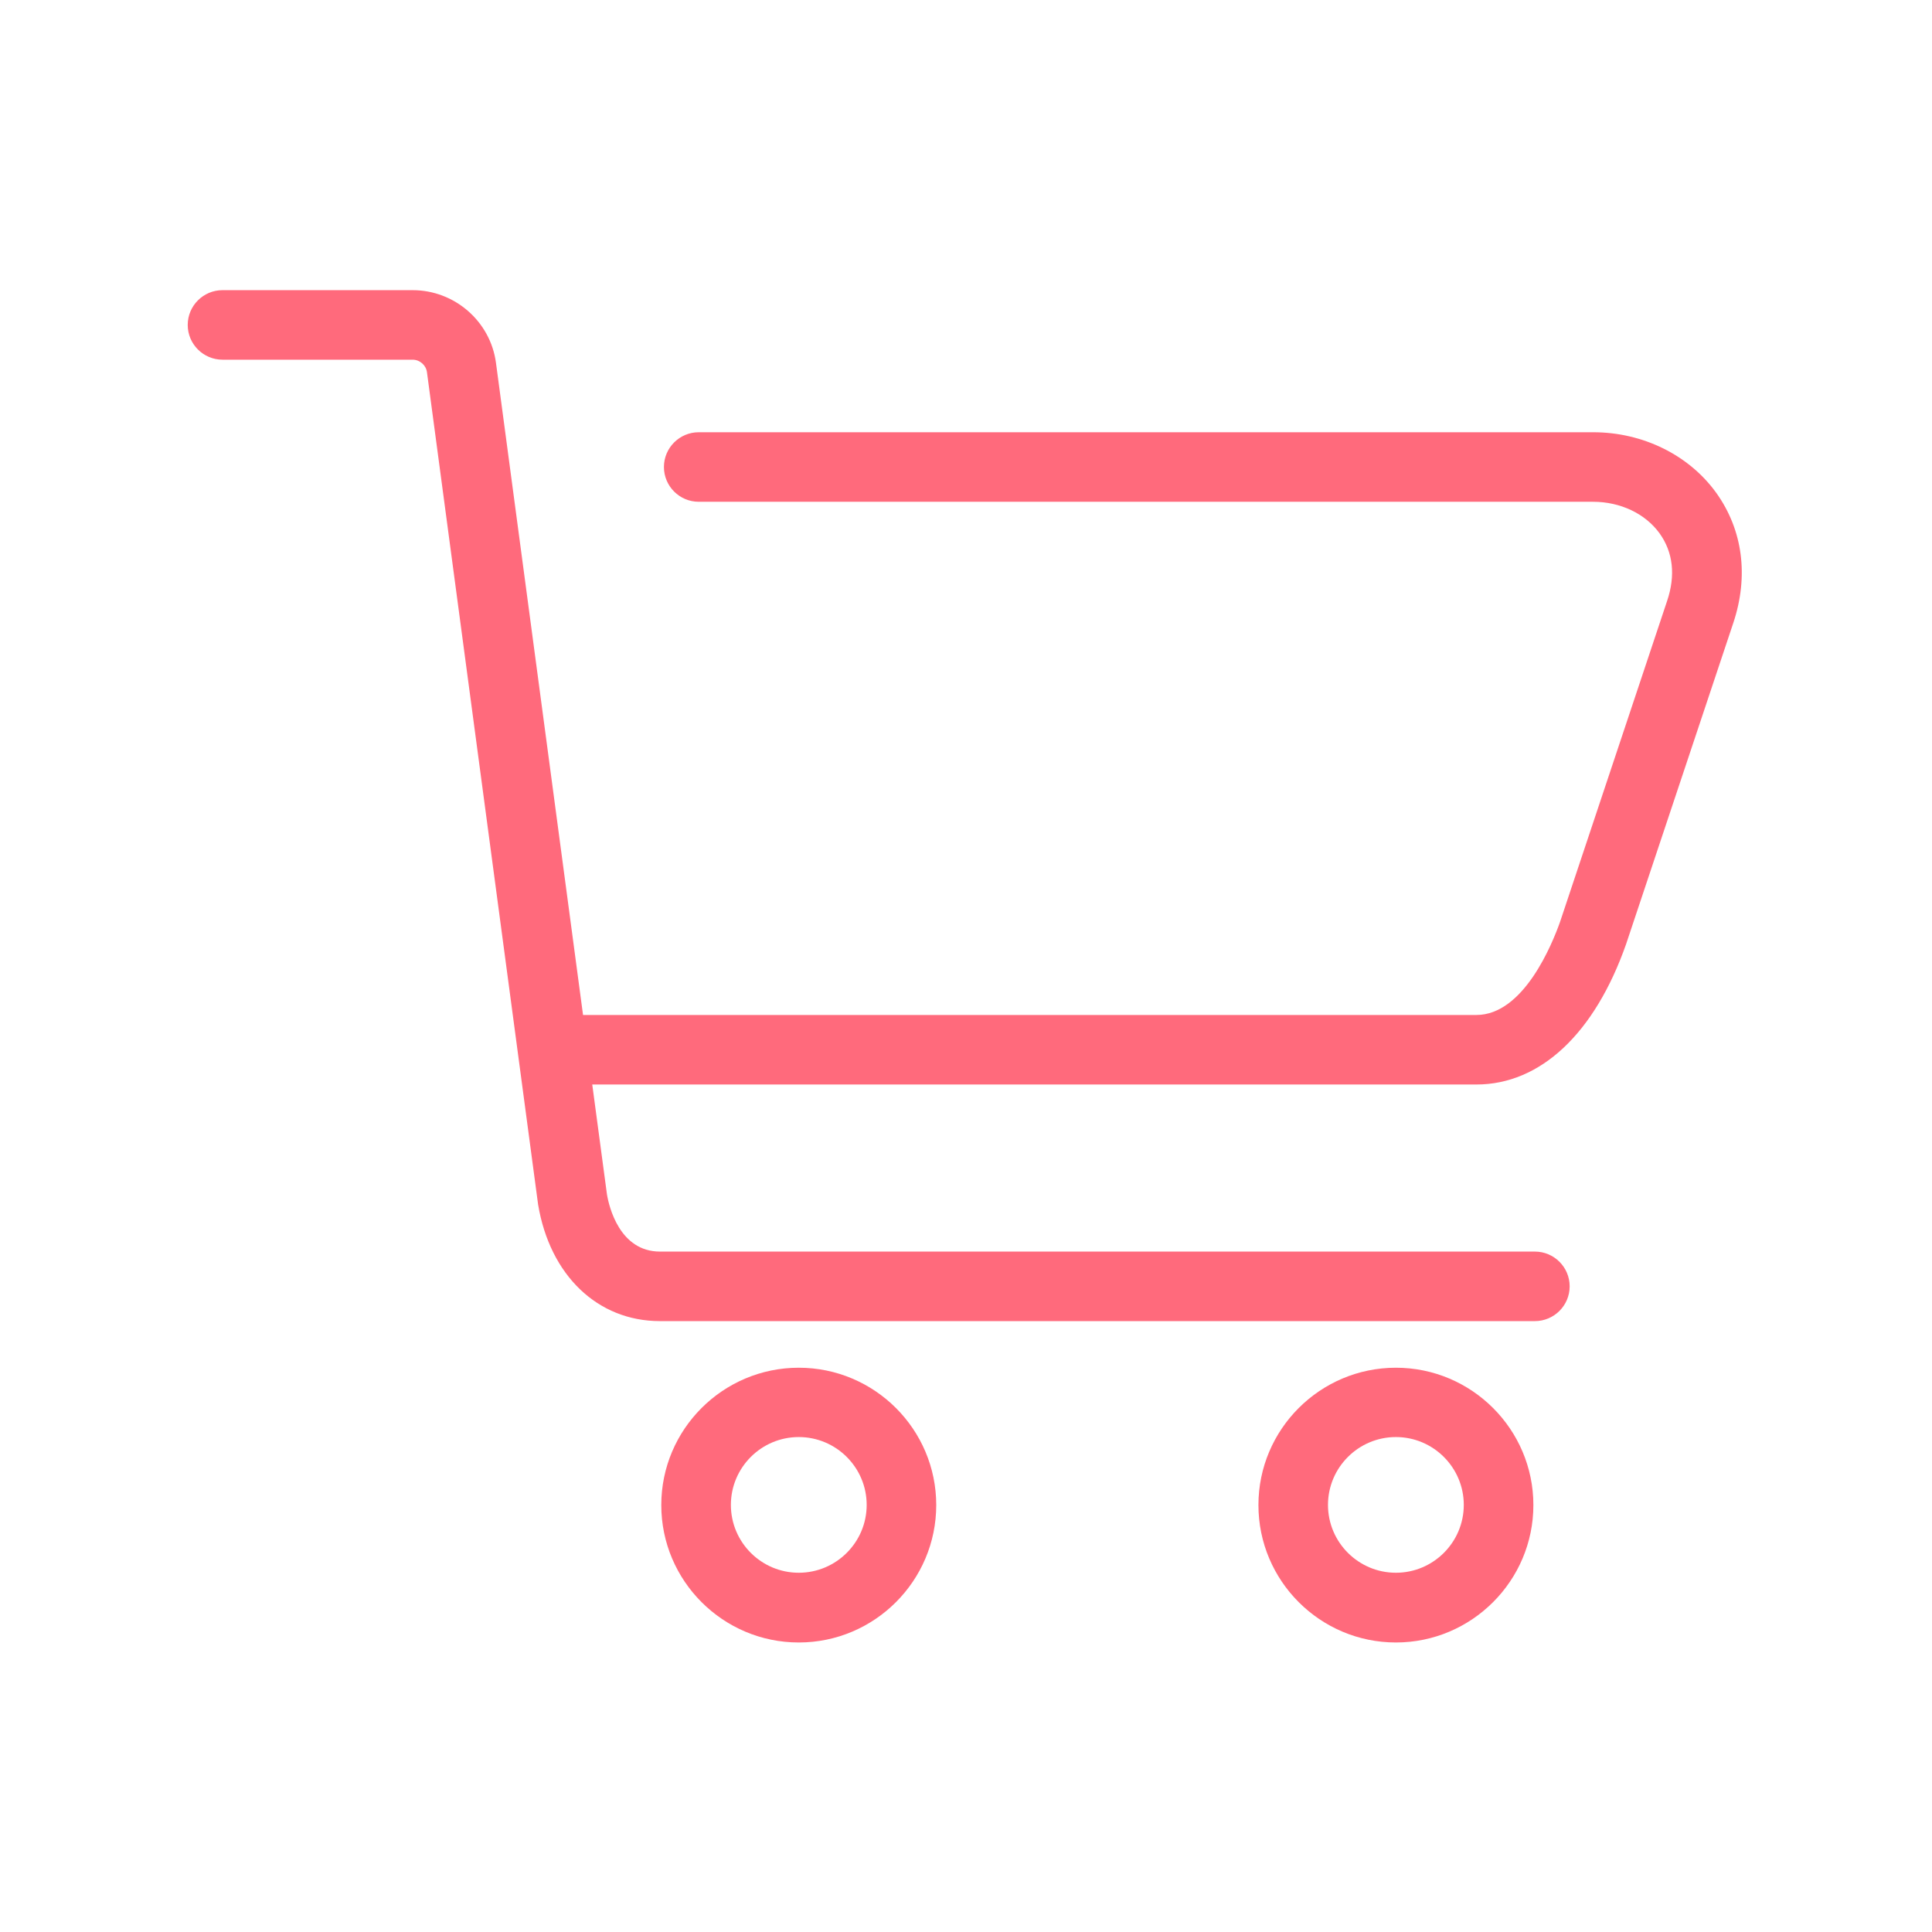
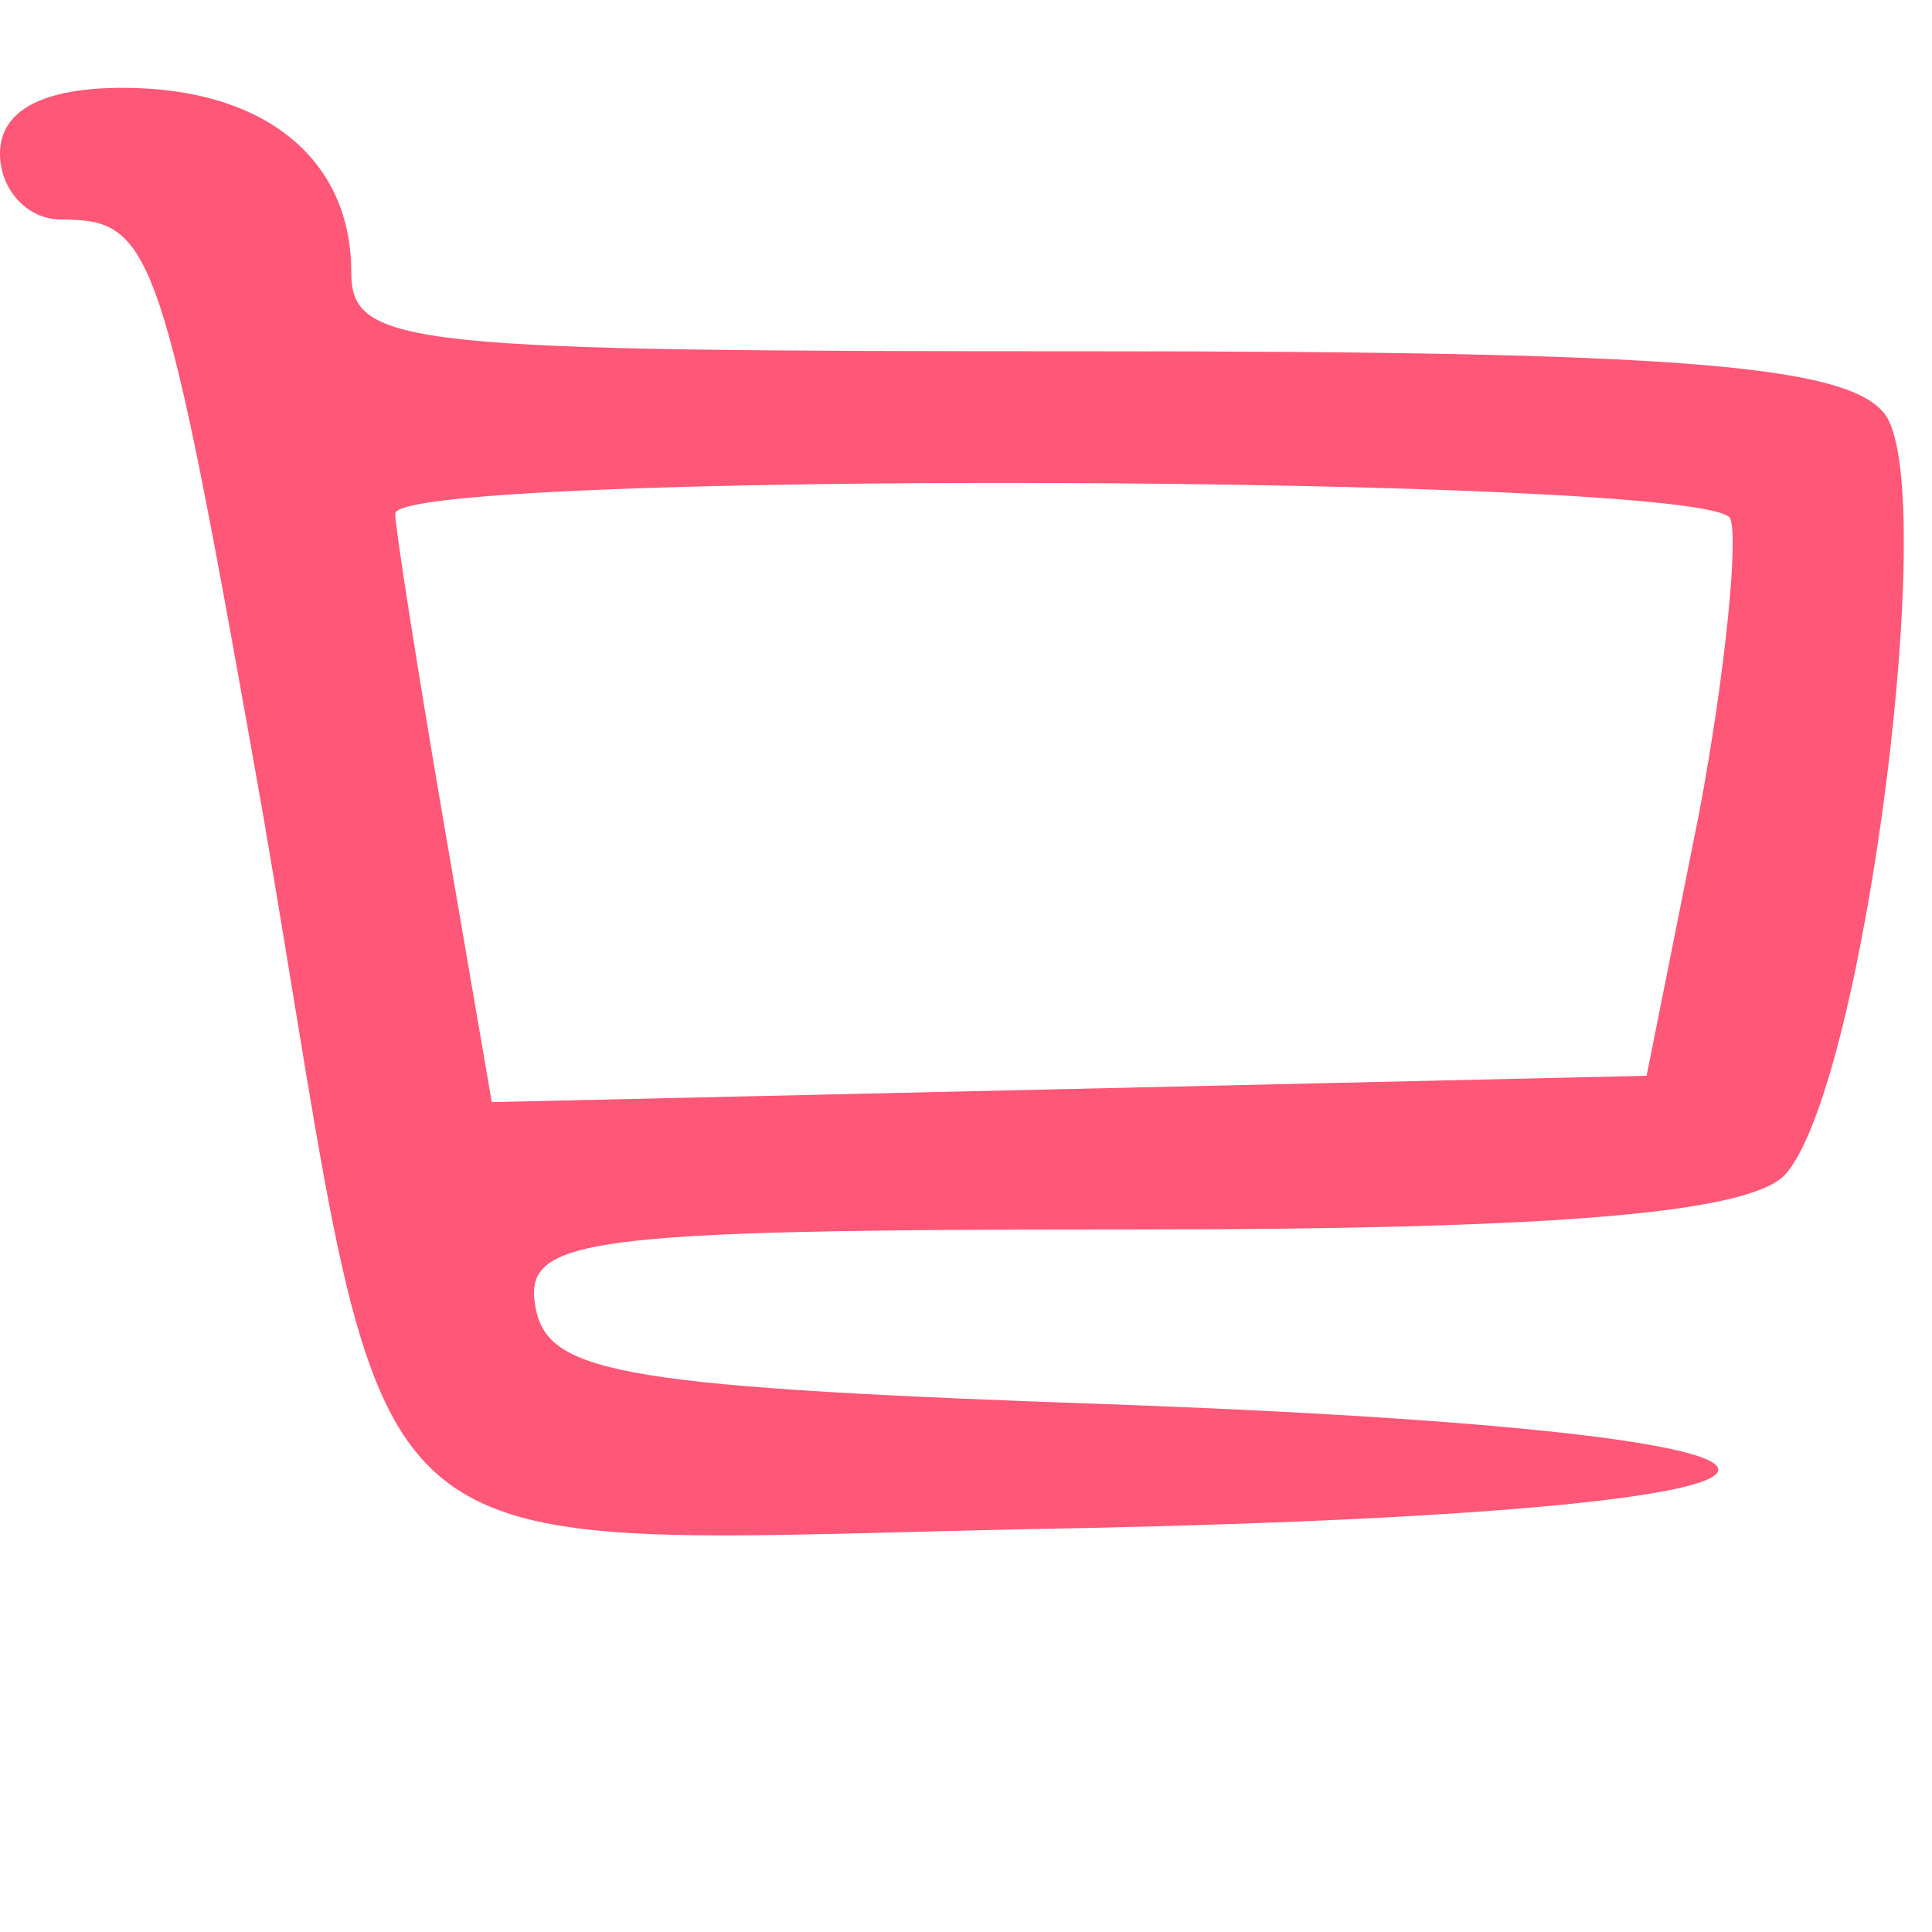
- <svg xmlns="http://www.w3.org/2000/svg" t="1592644350383" class="icon" viewBox="0 0 1024 1024" version="1.1" p-id="11442" width="48" height="48">
-   <defs>
-     <style type="text/css" />
-   </defs>
-   <path d="M909.613 261.164c-14.454-20.019-38.883-32.066-65.201-32.066H370.338c-10.167 0-18.443 8.259-18.443 18.417 0 10.168 8.277 18.435 18.443 18.435h473.987c14.54 0 27.7 6.274 35.277 16.729 7.174 9.966 8.574 22.311 3.989 35.864L826.878 488.56c-4.094 11.549-19.248 49.399-44.359 49.399H309.024l-46.144-345.617c-2.904-22.014-21.943-38.55-44.167-38.55h-100.775c-10.167 0-18.443 8.268-18.443 18.426 0 10.168 8.277 18.427 18.443 18.427h100.775c3.78 0 7.07 2.888 7.577 6.58l58.918 441.22c6.282 37.571 31.585 61.771 64.588 61.771h463.715c10.168 0 18.443-8.259 18.443-18.427s-8.277-18.426-18.443-18.426H349.795c-21.331 0-27.017-23.711-28.103-30.379l-7.786-58.175h468.614c33.896 0 62.699-26.983 79.339-74.395L918.677 330.196c8.278-24.805 5.092-49.312-9.063-69.032zM423.36 724.922c-40.177 0-72.865 32.653-72.865 72.794 0 40.143 32.687 72.831 72.865 72.831s72.865-32.687 72.865-72.831c0-40.14-32.688-72.794-72.865-72.794z m0 108.667c-19.844 0-35.977-16.133-35.977-35.96s16.133-35.96 35.977-35.96 35.995 16.133 35.995 35.96-16.152 35.96-35.995 35.96z m316.498-108.667c-40.177 0-72.865 32.653-72.865 72.794 0 40.143 32.687 72.831 72.865 72.831 40.161 0 72.865-32.687 72.865-72.831 0-40.14-32.704-72.794-72.865-72.794z m0 108.667c-19.844 0-35.995-16.133-35.995-35.96s16.151-35.96 35.995-35.96c19.826 0 35.977 16.133 35.977 35.96s-16.152 35.96-35.977 35.96z" p-id="11443" fill="#FF6A7C" />
+ <svg xmlns="http://www.w3.org/2000/svg" version="1.0" width="44pt" height="44pt" viewBox="0 0 44 44" preserveAspectRatio="xMidYMid meet">
+   <g transform="translate(0,44) scale(0.1,-0.1)" fill="#ff5777" stroke="none">
+     <path d="M0 405 c0 -8 6 -15 14 -15 21 0 23 -6 46 -136 31 -181 13 -165 187 -162 187 4 194 21 11 28 -116 4 -133 7 -136 22 -3 16 9 18 136 18 100 0 142 4 149 13 18 22 35 158 22 173 -9 11 -49 14 -180 14 -156 0 -169 1 -169 18 0 26 -20 42 -52 42 -18 0 -28 -5 -28 -15z m394 -83 c2 -4 -1 -35 -7 -67 l-12 -60 -131 -3 -132 -3 -11 64 c-6 35 -11 67 -11 70 0 10 298 9 304 -1z" />
+   </g>
</svg>
